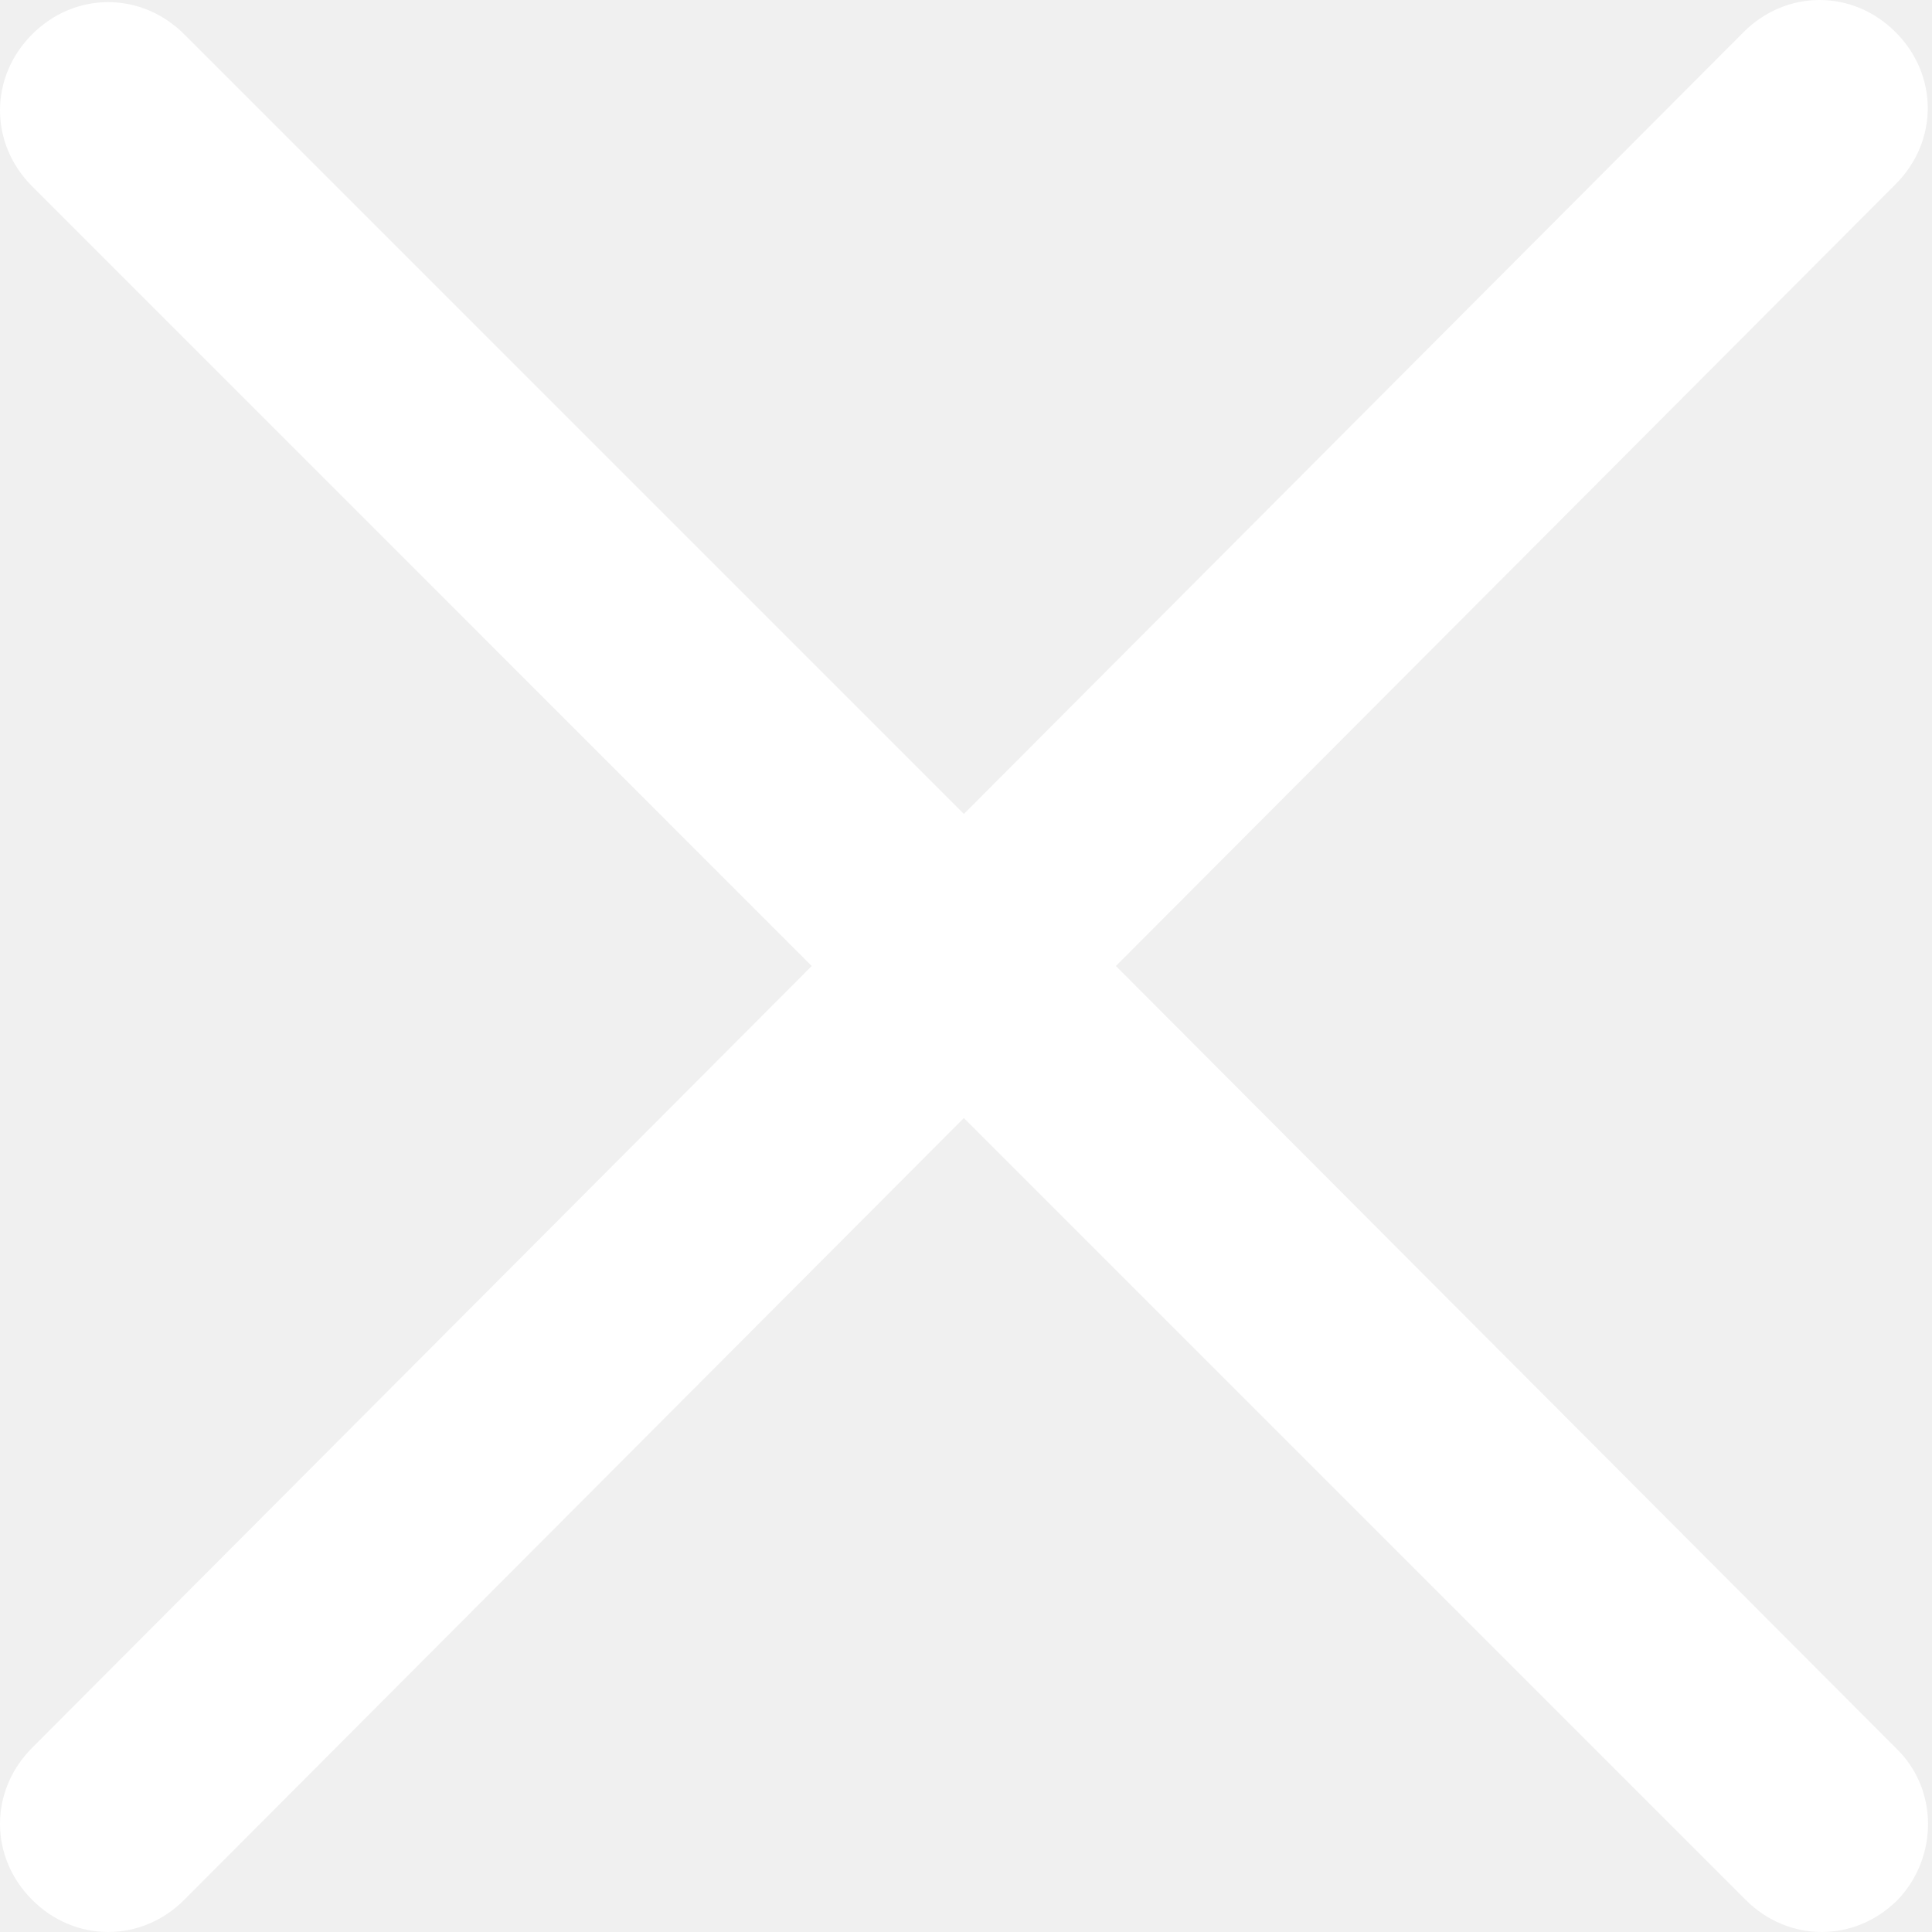
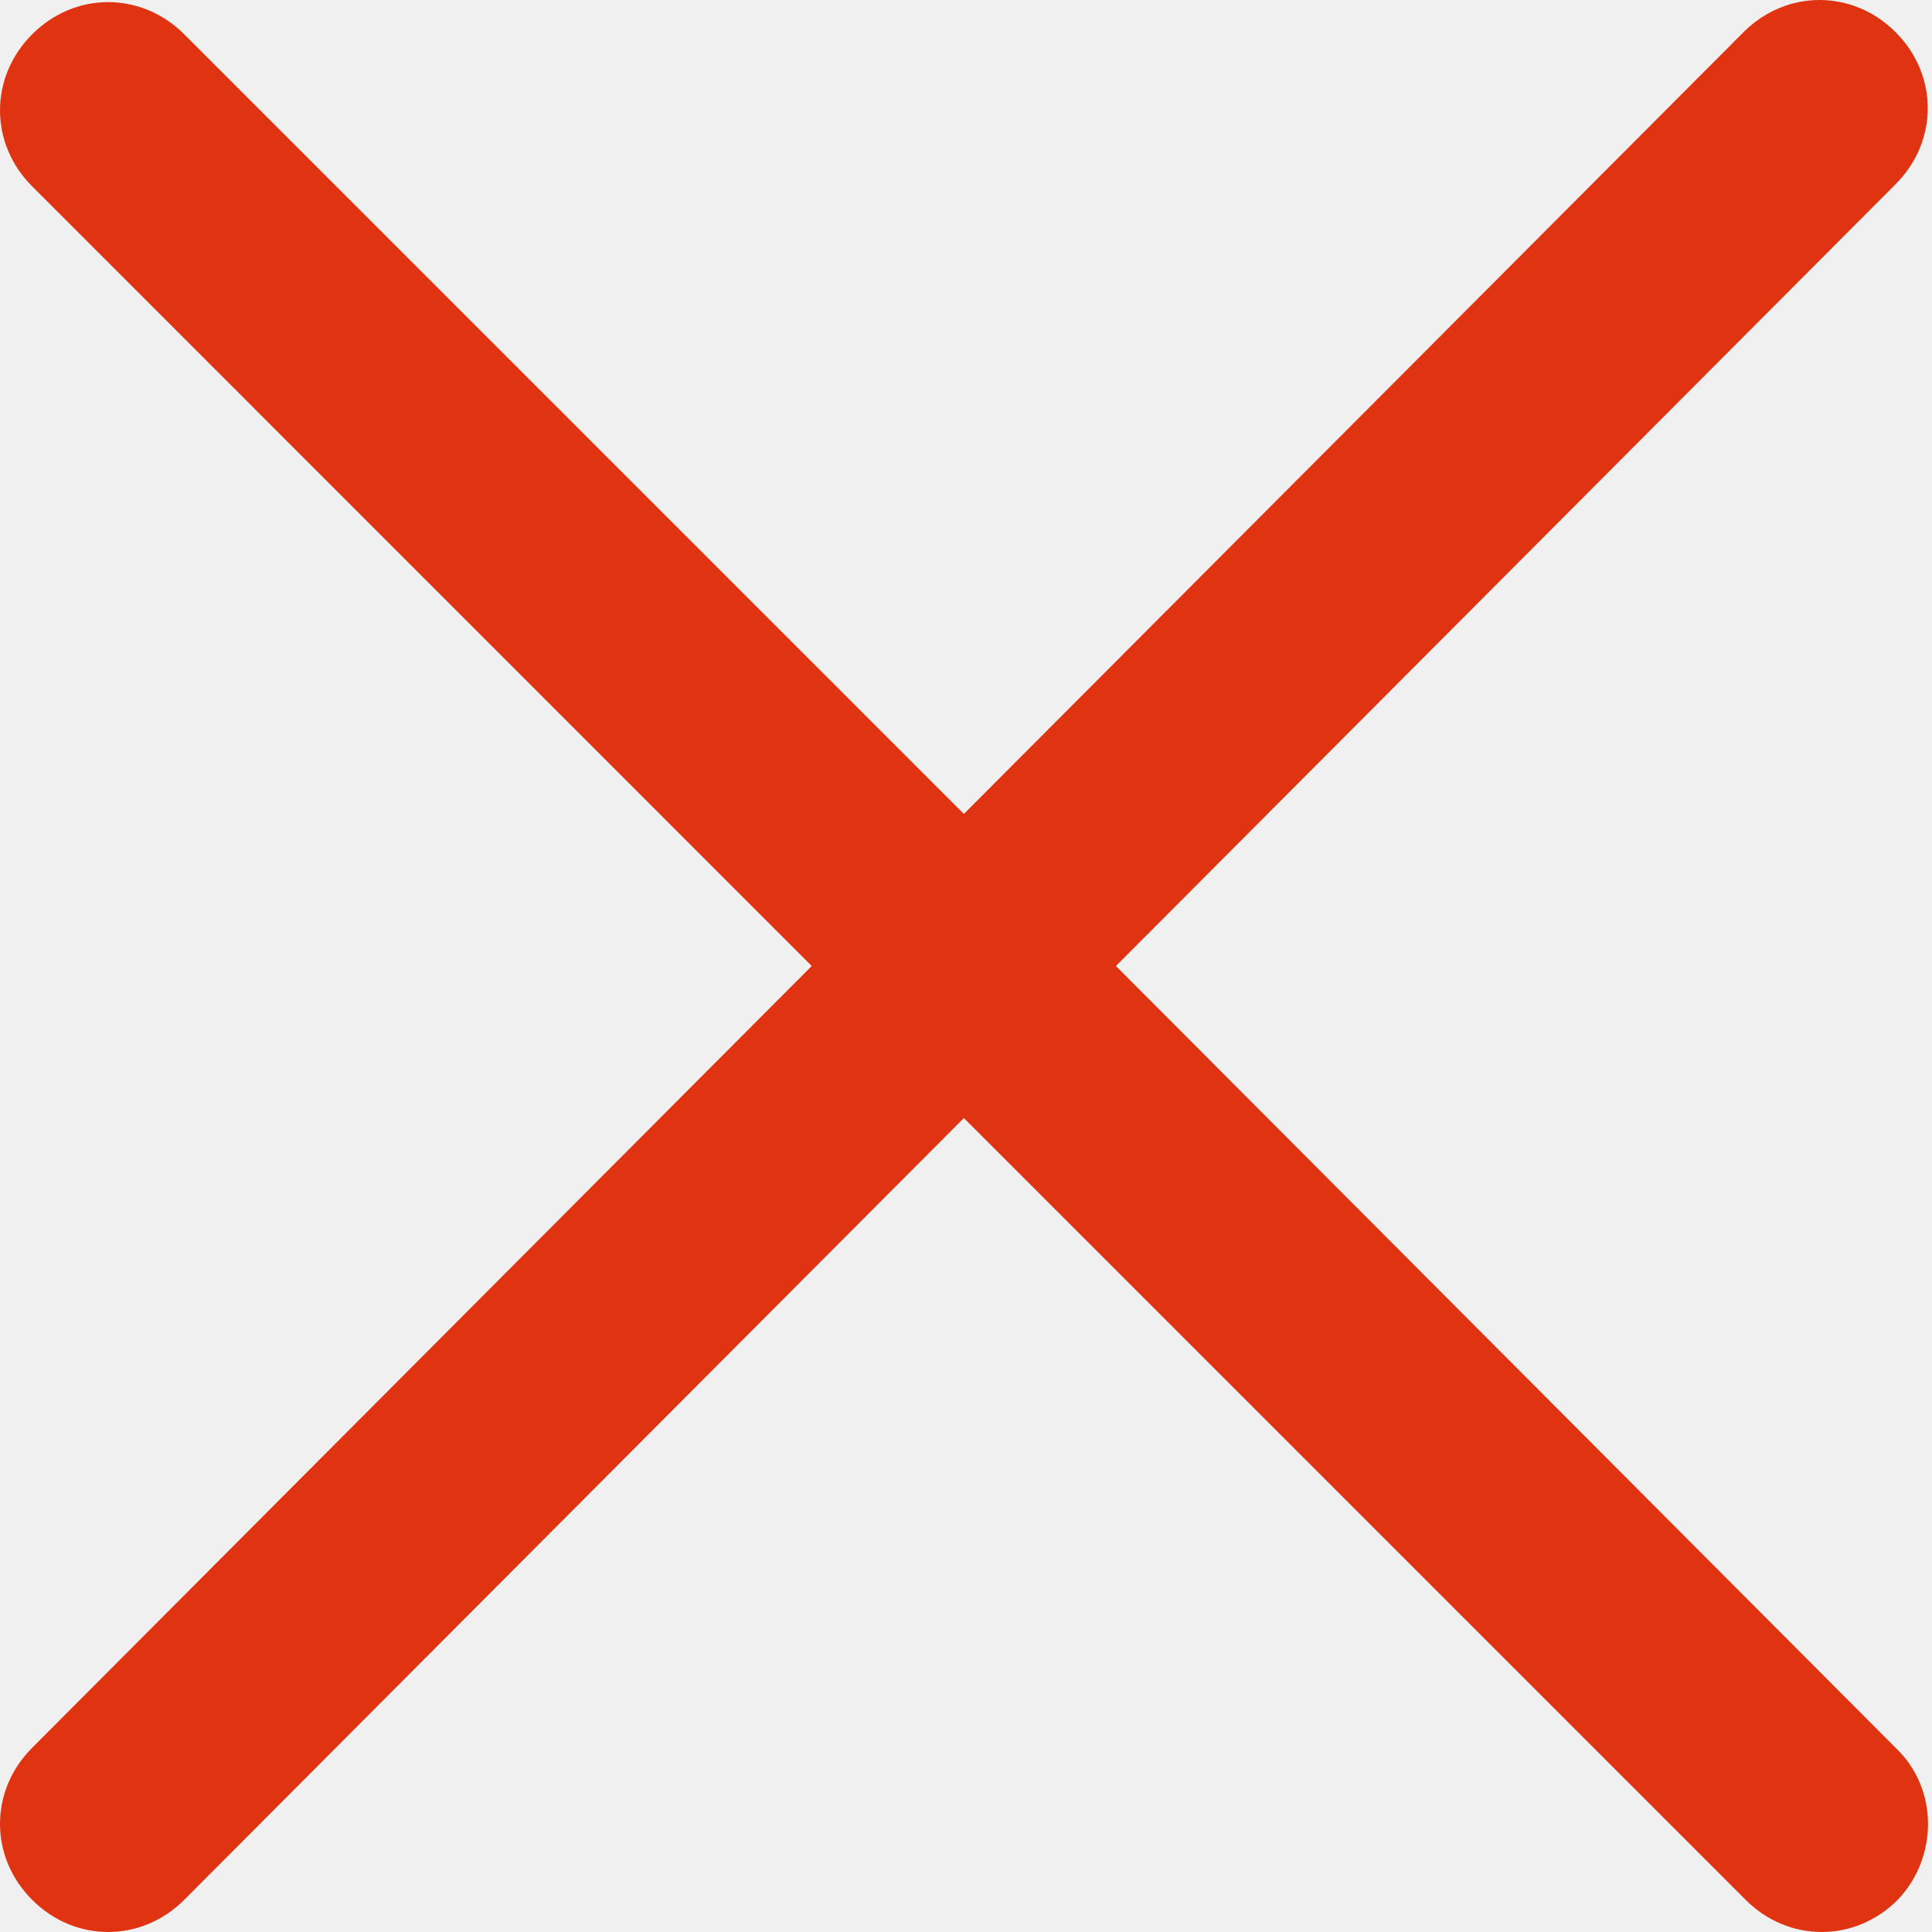
<svg xmlns="http://www.w3.org/2000/svg" width="20px" height="20px" viewBox="0 0 20 20" version="1.1">
-   <g id="Page-1" stroke="none" stroke-width="1" fill="none" fill-rule="evenodd">
-     <path d="M19.623,18.093 L11.552,10 L19.623,1.907 C20.067,1.463 20.067,0.776 19.623,0.333 C19.18,-0.111 18.492,-0.111 18.049,0.333 L9.978,8.426 L1.907,0.355 C1.463,-0.089 0.776,-0.089 0.333,0.355 C-0.111,0.798 -0.111,1.486 0.333,1.929 L8.403,10 L0.333,18.093 C-0.111,18.537 -0.111,19.224 0.333,19.667 C0.776,20.111 1.463,20.111 1.907,19.667 L9.978,11.574 L18.071,19.667 C18.514,20.111 19.202,20.111 19.645,19.667 C20.067,19.224 20.067,18.514 19.623,18.093 L19.623,18.093 Z" id="Path-Copy" fill="#FFFFFF" fill-rule="nonzero" />
+   <g id="Page-1" stroke="none" stroke-width="1" fill="#df3311" fill-rule="evenodd">
+     <path d="M19.623,18.093 L11.552,10 L19.623,1.907 C20.067,1.463 20.067,0.776 19.623,0.333 C19.18,-0.111 18.492,-0.111 18.049,0.333 L9.978,8.426 L1.907,0.355 C1.463,-0.089 0.776,-0.089 0.333,0.355 C-0.111,0.798 -0.111,1.486 0.333,1.929 L8.403,10 L0.333,18.093 C-0.111,18.537 -0.111,19.224 0.333,19.667 C0.776,20.111 1.463,20.111 1.907,19.667 L9.978,11.574 L18.071,19.667 C18.514,20.111 19.202,20.111 19.645,19.667 C20.067,19.224 20.067,18.514 19.623,18.093 L19.623,18.093 Z" id="Path-Copy" fill="#df3311" fill-rule="nonzero" />
  </g>
</svg>
